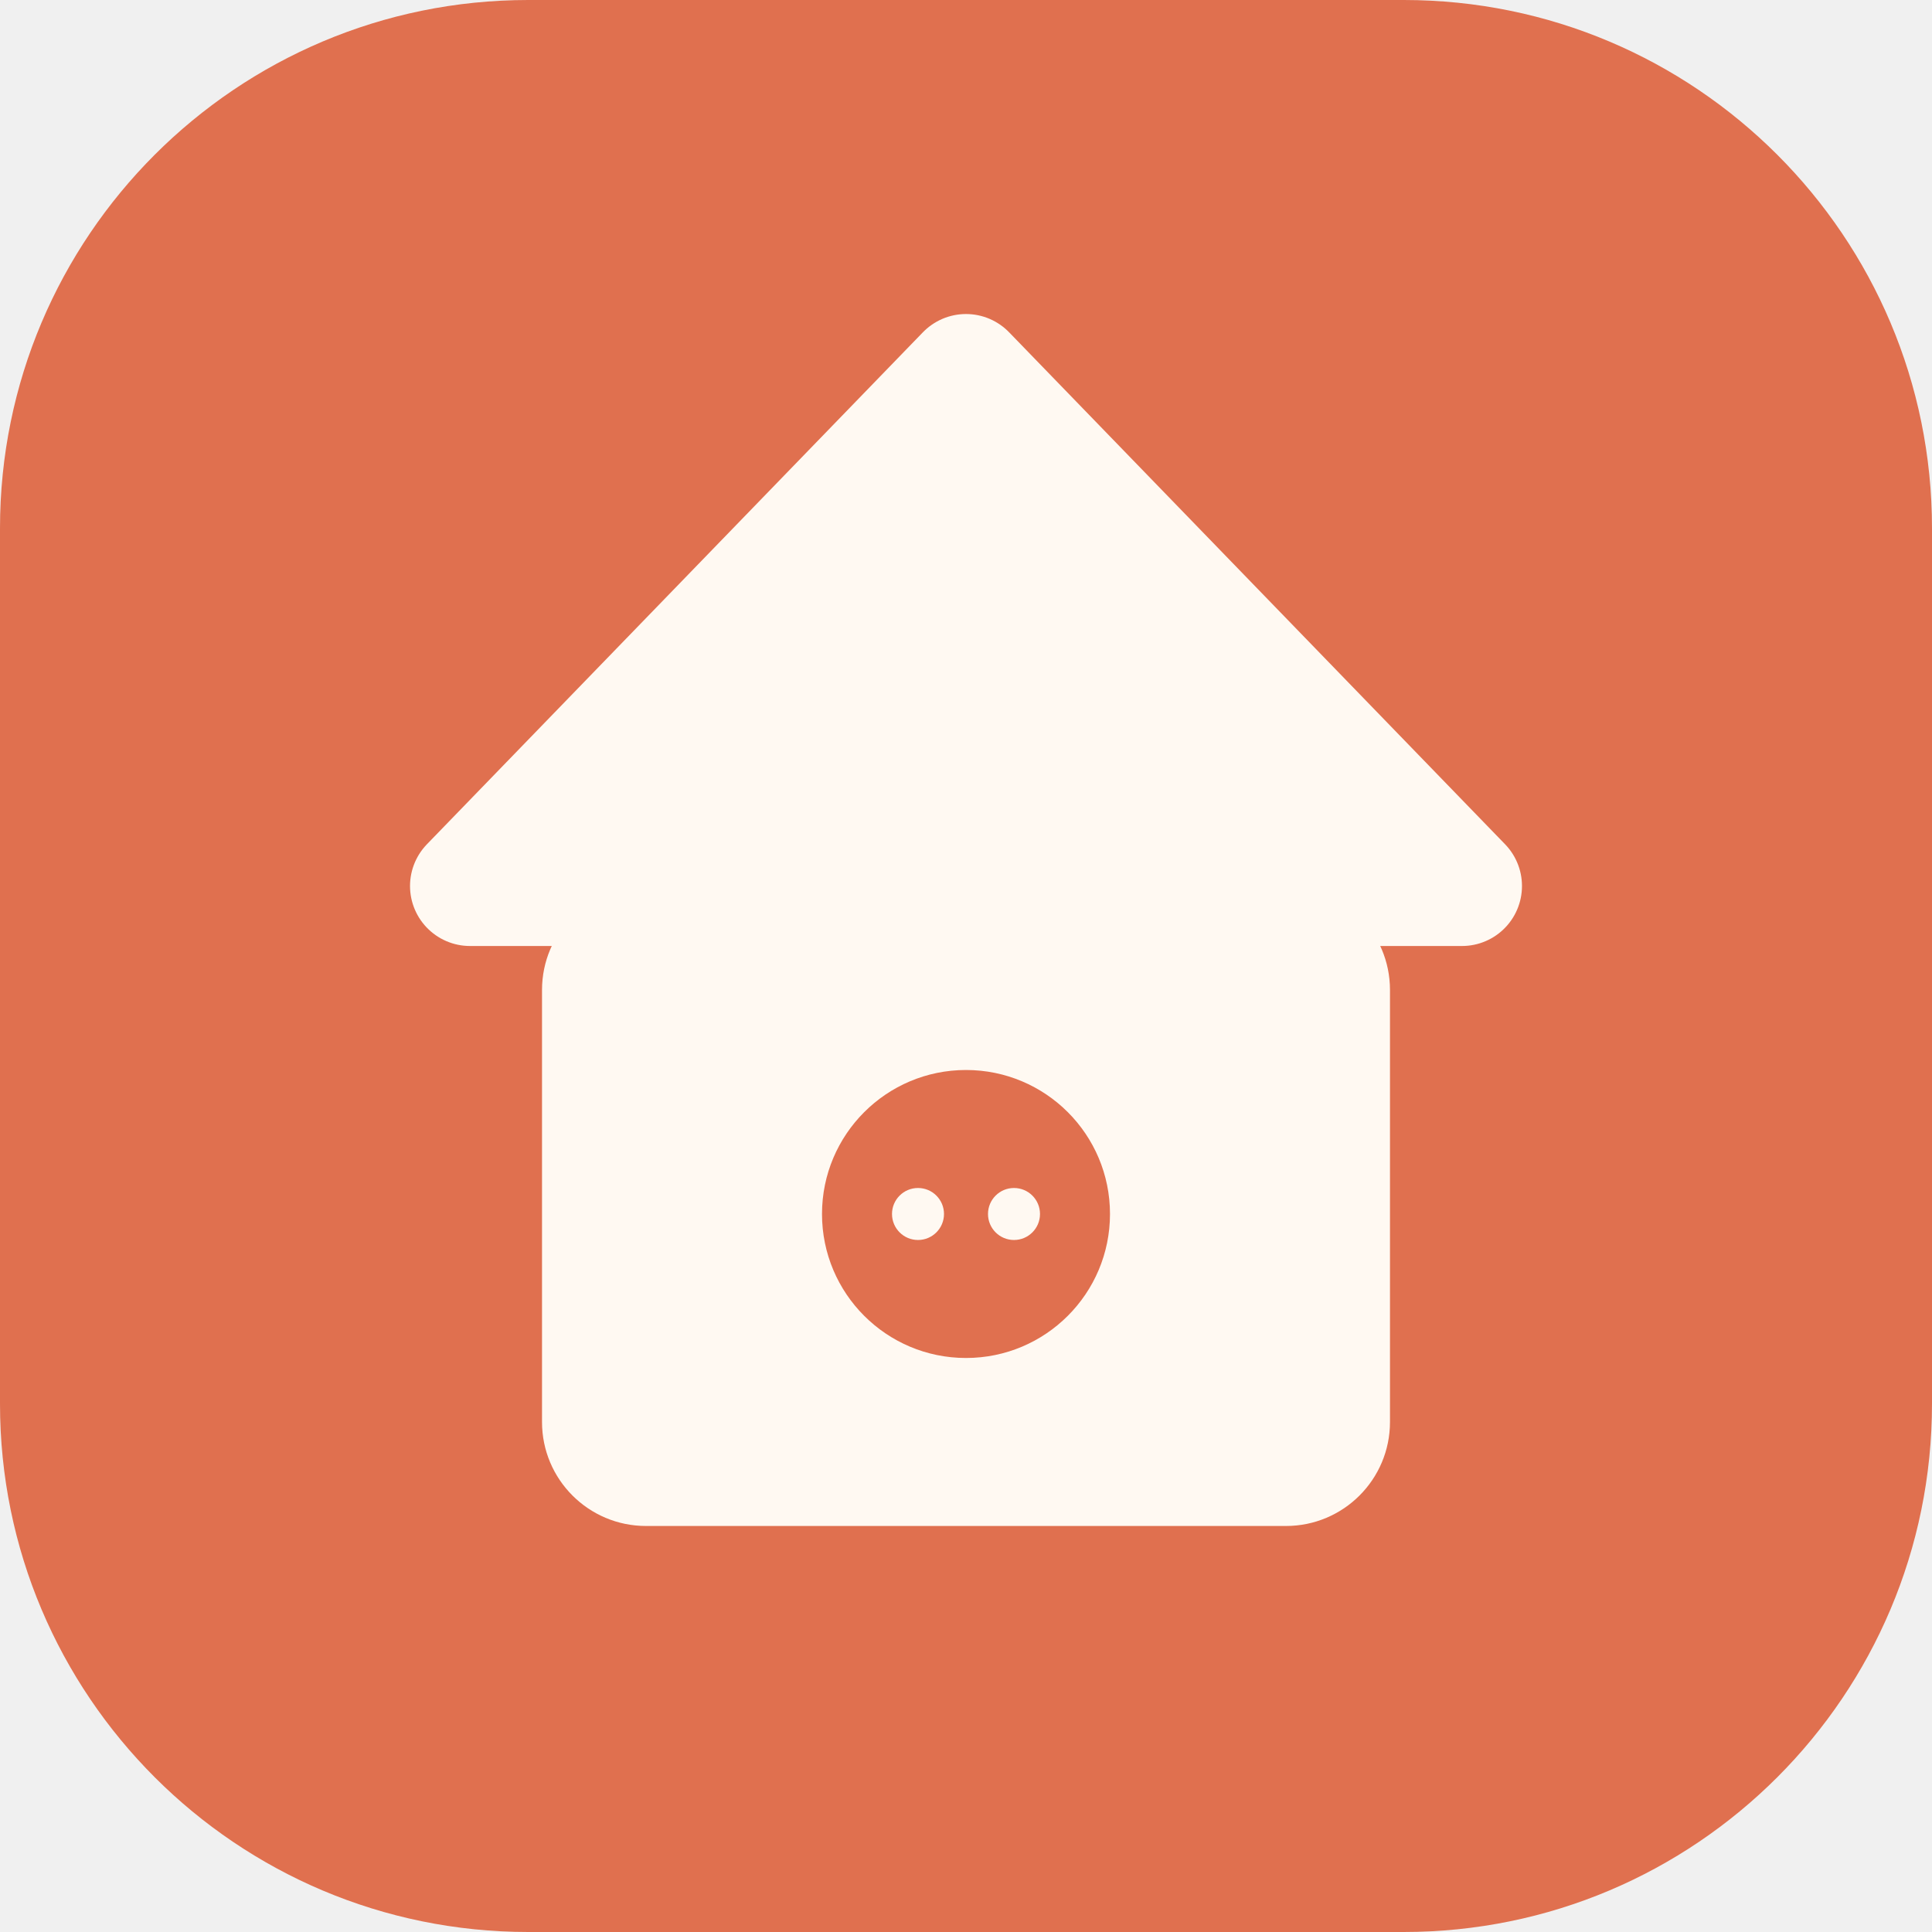
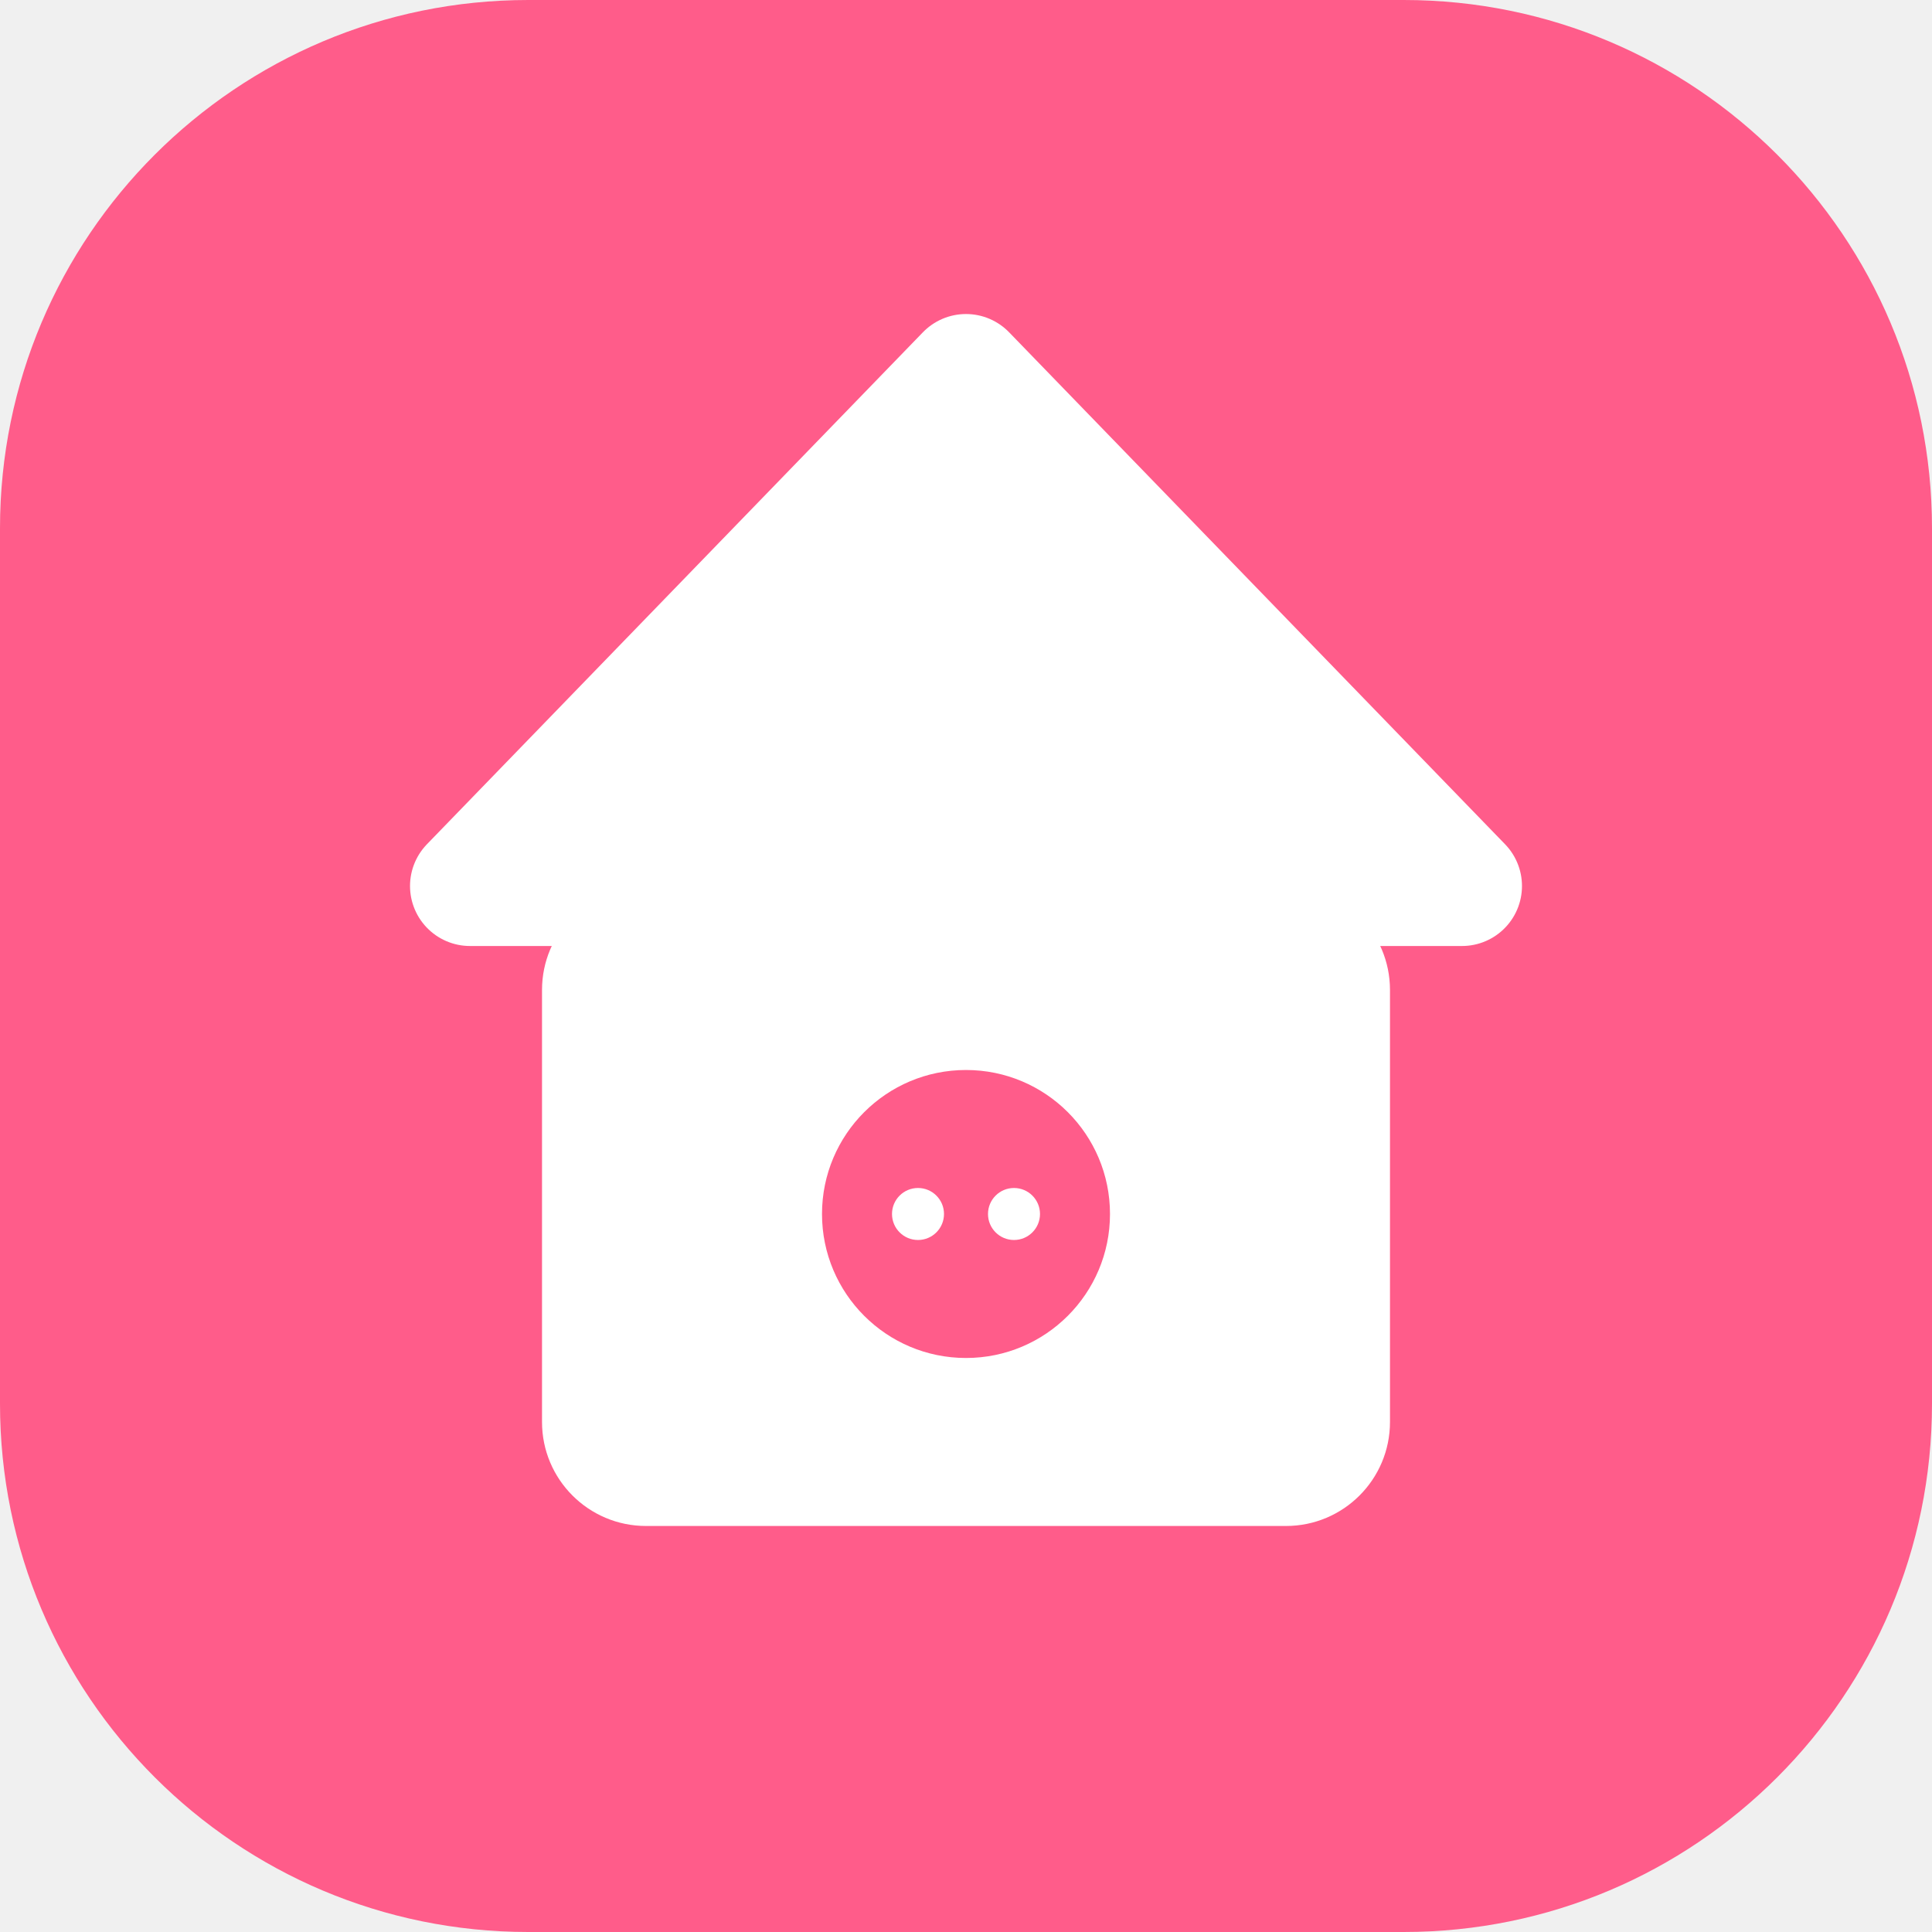
<svg xmlns="http://www.w3.org/2000/svg" viewBox="0 0 512 512">
-   <rect width="512" height="512" rx="140" fill="#E0704F" />
-   <polygon points="256,99.12 124.56,234.8 387.44,234.8" fill="#FFF9F2" stroke="#FFF9F2" stroke-width="31.8" stroke-linejoin="round" stroke-linecap="round" />
-   <rect x="143.64" y="234.8" width="224.72" height="169.6" rx="27.56" fill="#FFF9F2" />
-   <circle cx="256" cy="321.72" r="38.16" fill="#E0704F" />
-   <circle cx="243.28" cy="321.72" r="6.89" fill="#FFF9F2" />
-   <circle cx="268.72" cy="321.72" r="6.89" fill="#FFF9F2" />
+   <rect width="512" height="512" rx="140" fill="#FF5C8A" />
+   <polygon points="256,99.12 124.56,234.8 387.44,234.8" fill="#FFFFFF" stroke="#FFFFFF" stroke-width="31.8" stroke-linejoin="round" stroke-linecap="round" />
+   <rect x="143.64" y="234.8" width="224.72" height="169.6" rx="27.56" fill="#FFFFFF" />
+   <circle cx="256" cy="321.72" r="38.16" fill="#FF5C8A" />
+   <circle cx="243.28" cy="321.72" r="6.89" fill="#FFFFFF" />
+   <circle cx="268.72" cy="321.72" r="6.89" fill="#FFFFFF" />
</svg>
